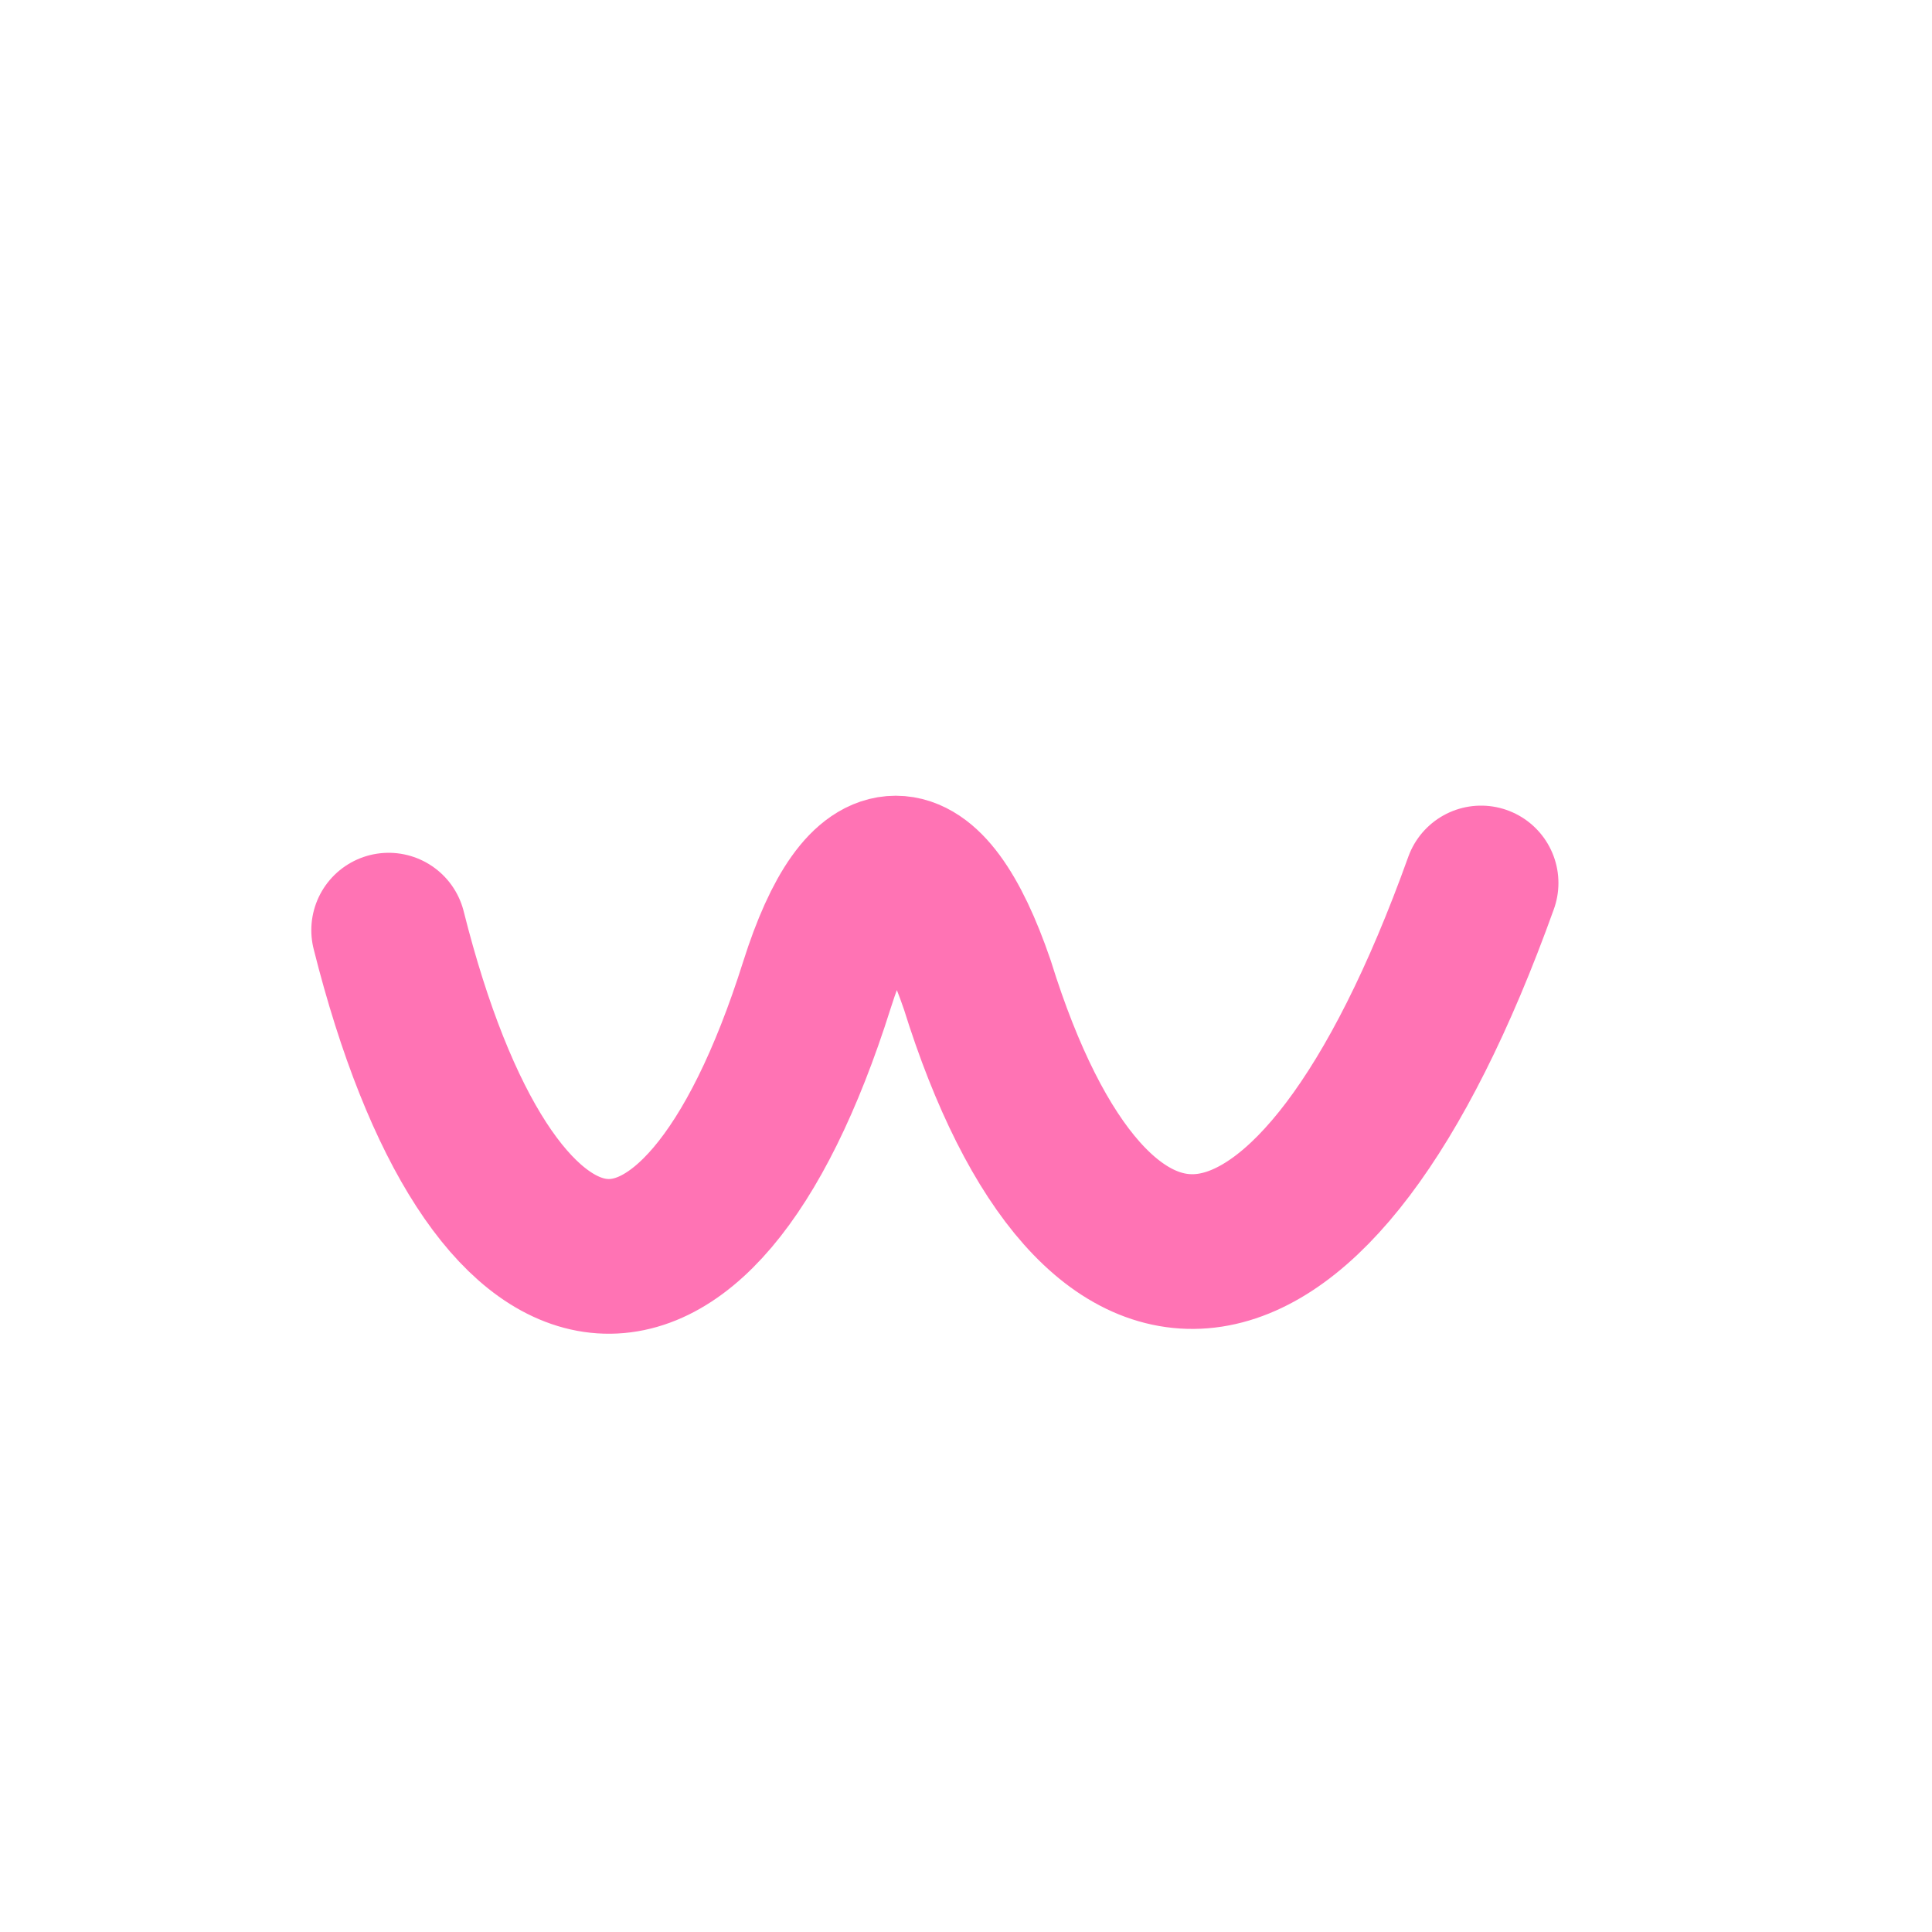
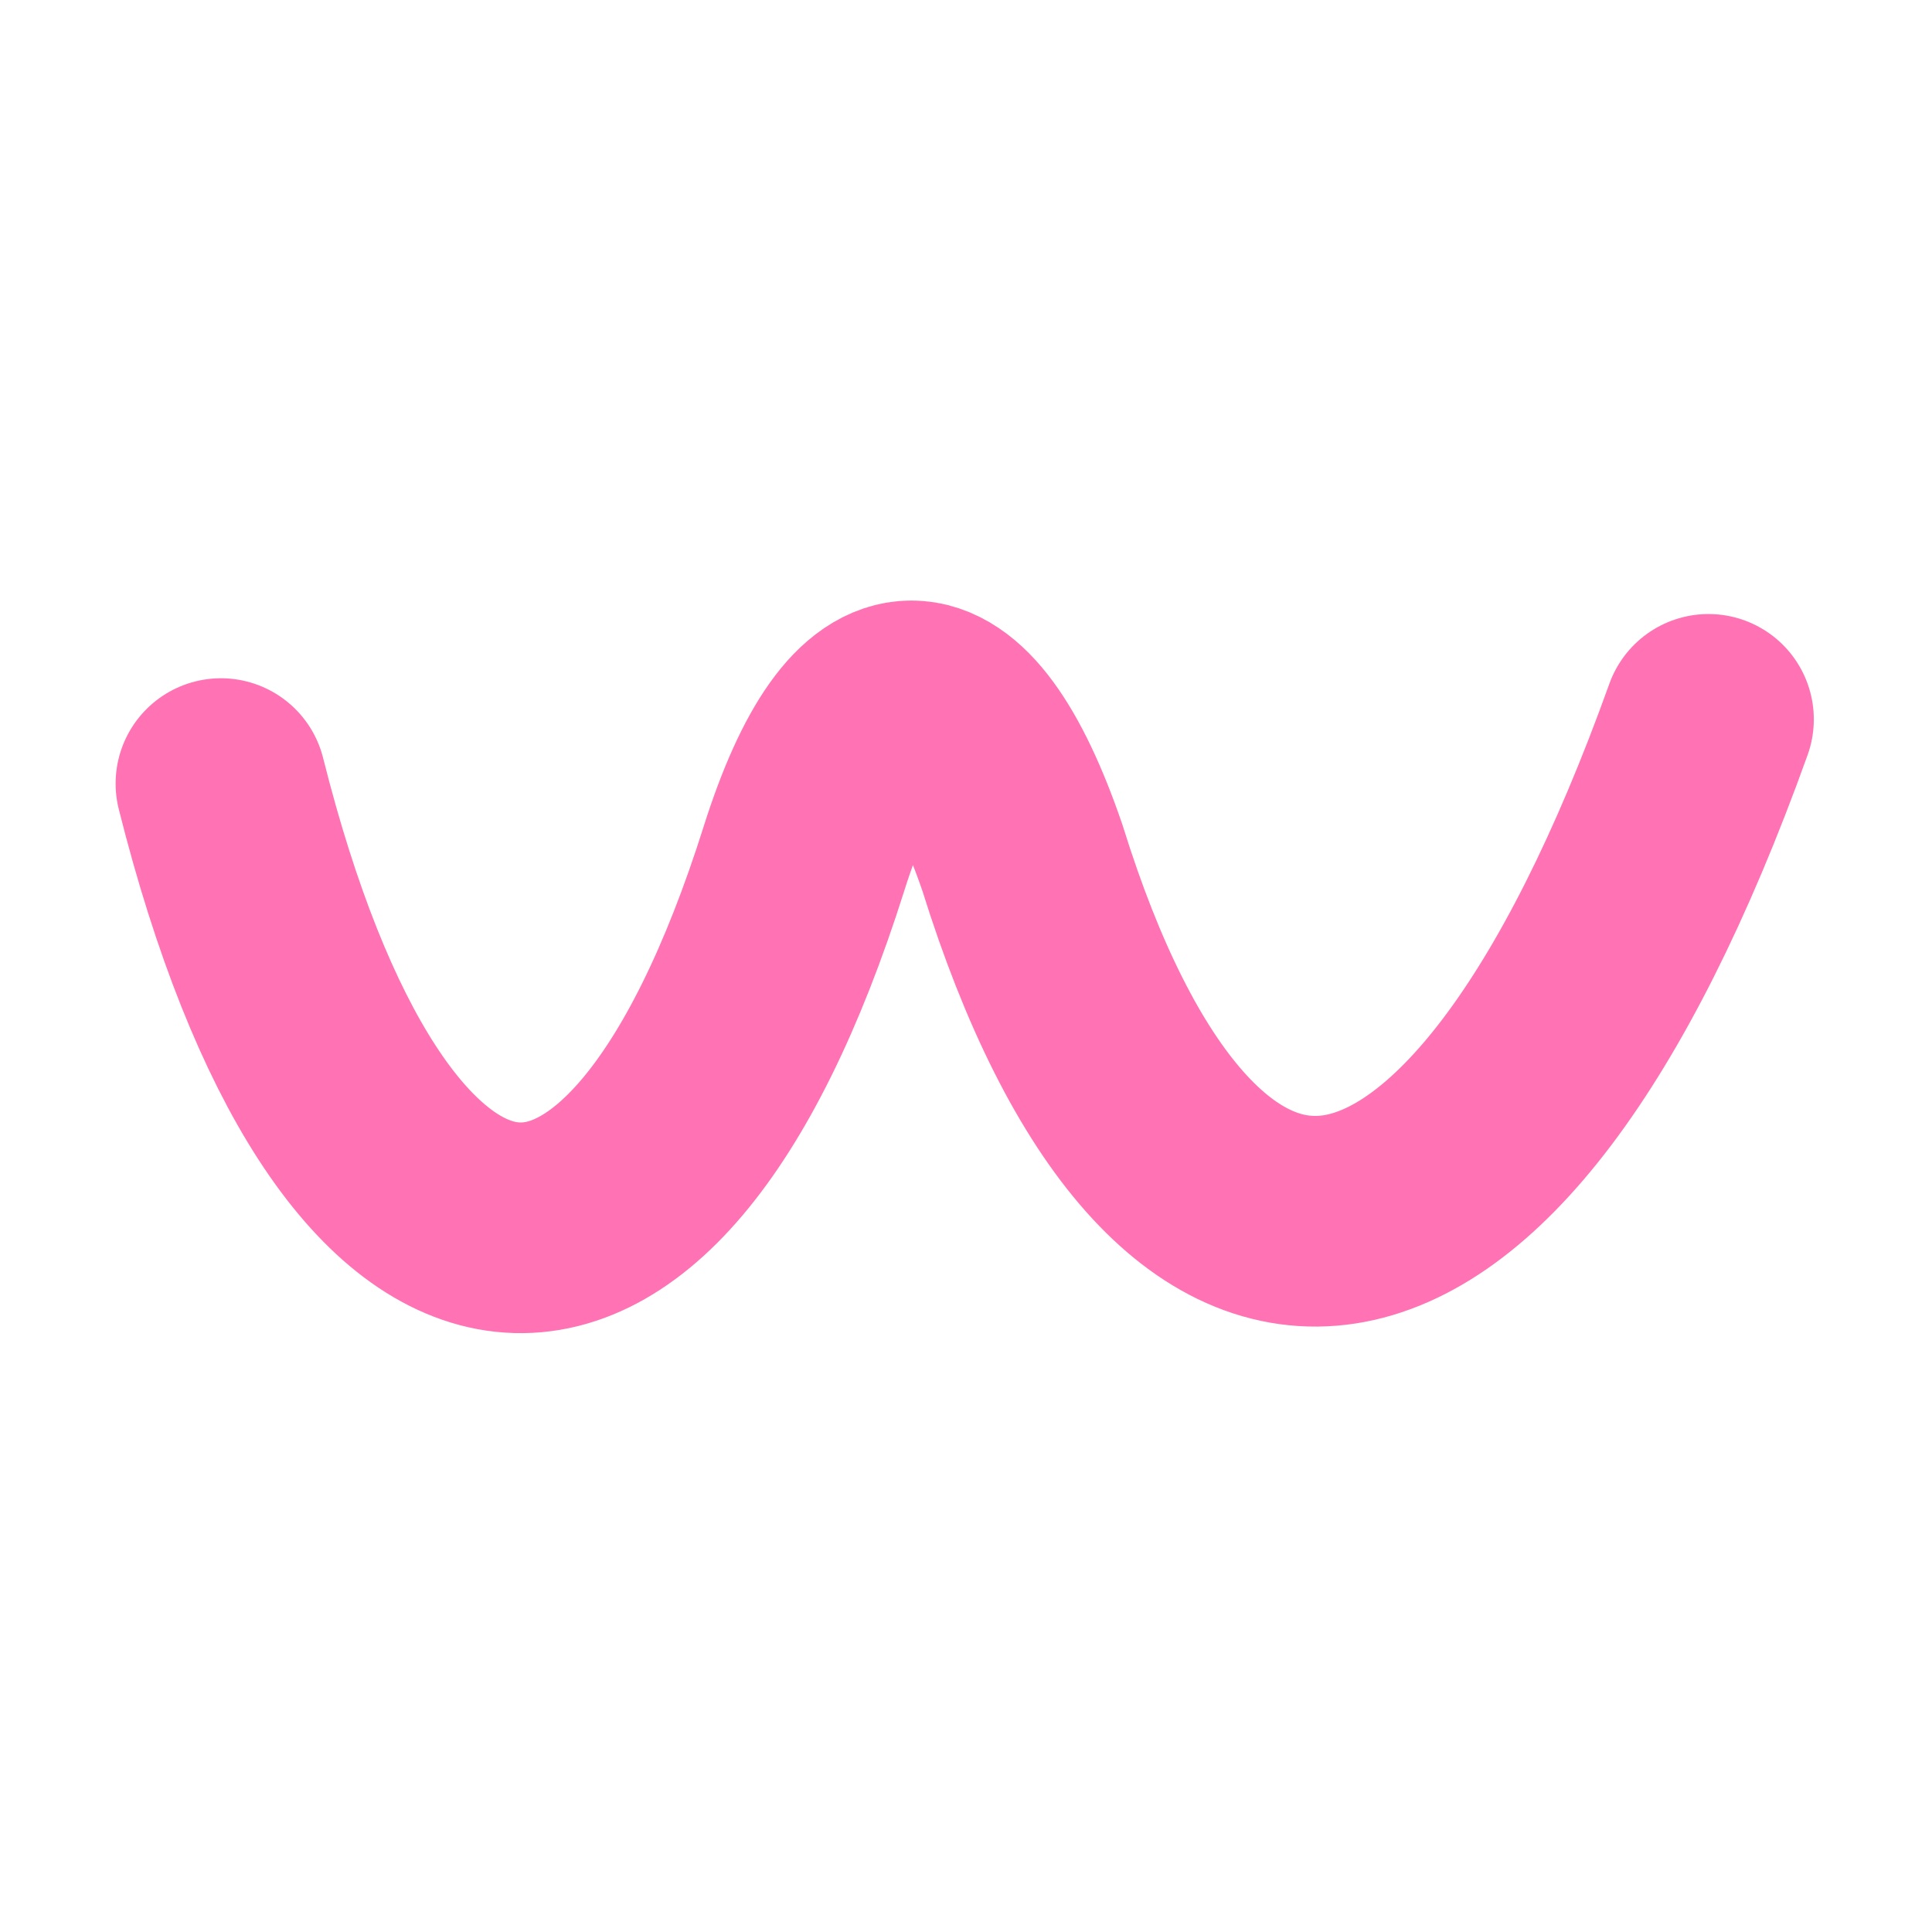
- <svg xmlns="http://www.w3.org/2000/svg" viewBox="0 0 1024 1024" role="img" aria-label="Wishlistgül dark favicon">
+ <svg xmlns="http://www.w3.org/2000/svg" viewBox="120 188 752 752" role="img" aria-label="Wishlistgül dark favicon">
  <path d="M206 493 C260 708 368 728 433 522 C458 443 491 443 518 522 C580 721 696 716 785 468" fill="none" stroke="#FF73B4" stroke-width="82" stroke-linecap="round" stroke-linejoin="round" />
</svg>
